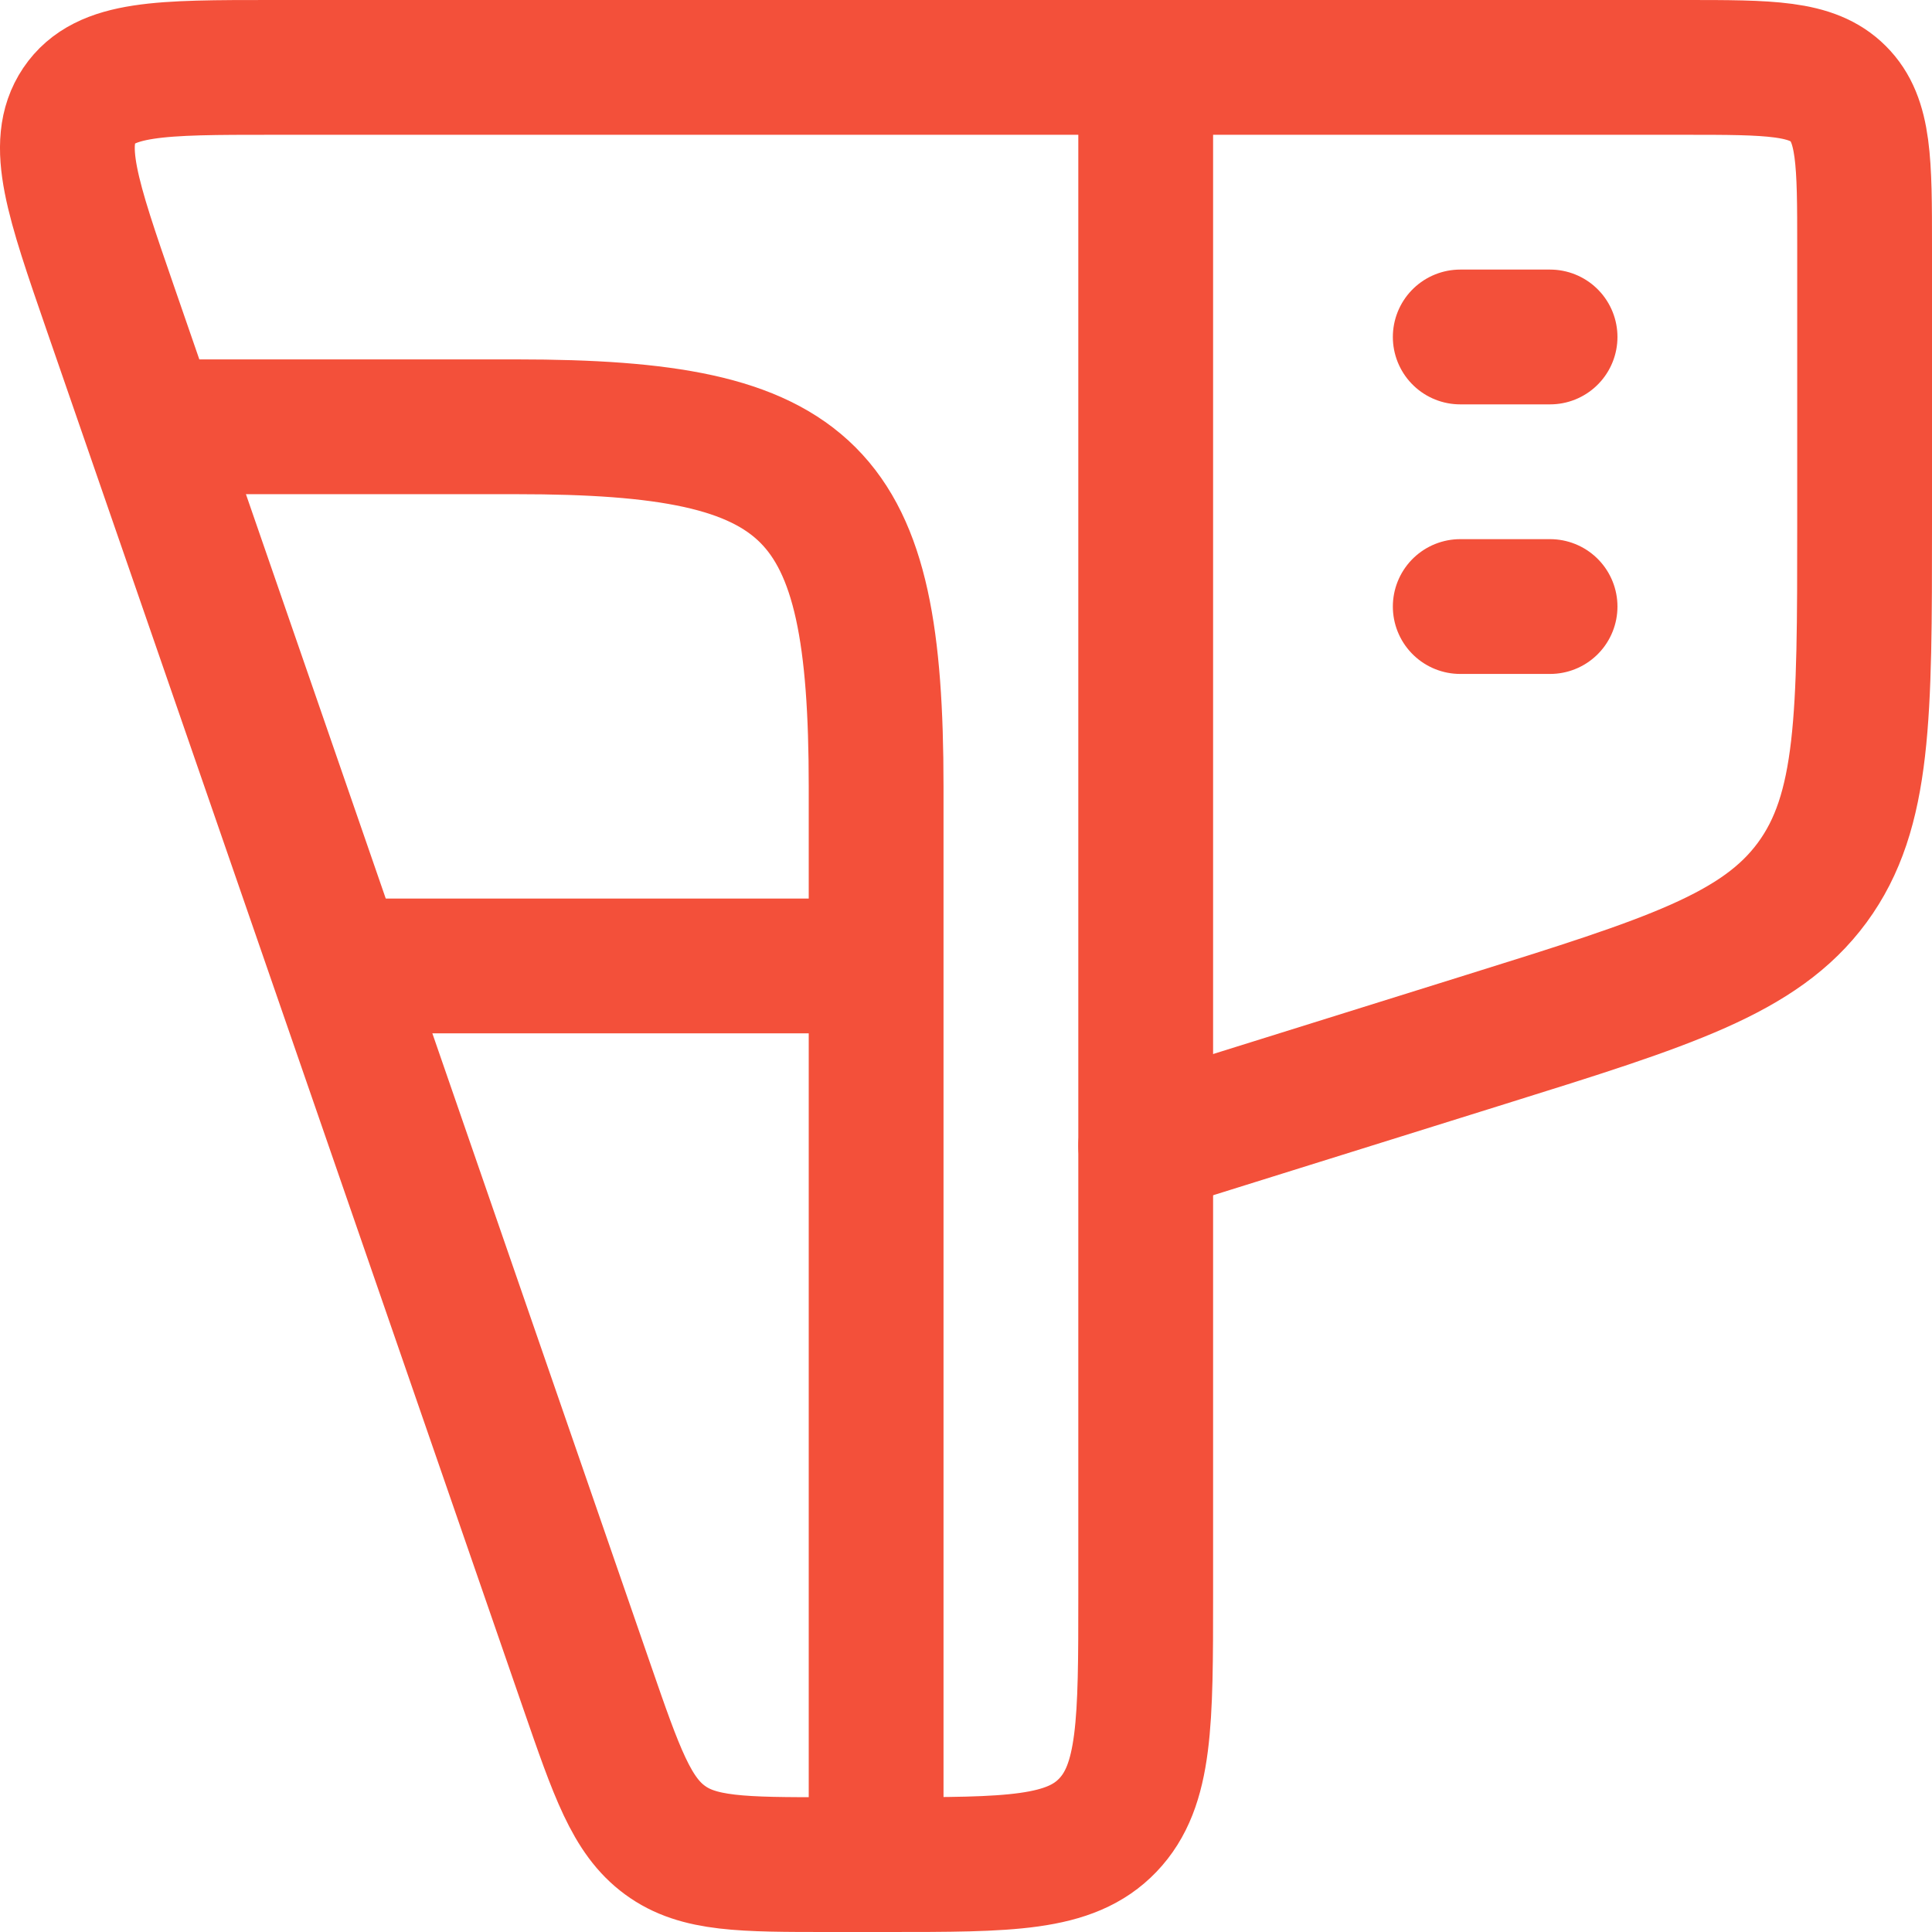
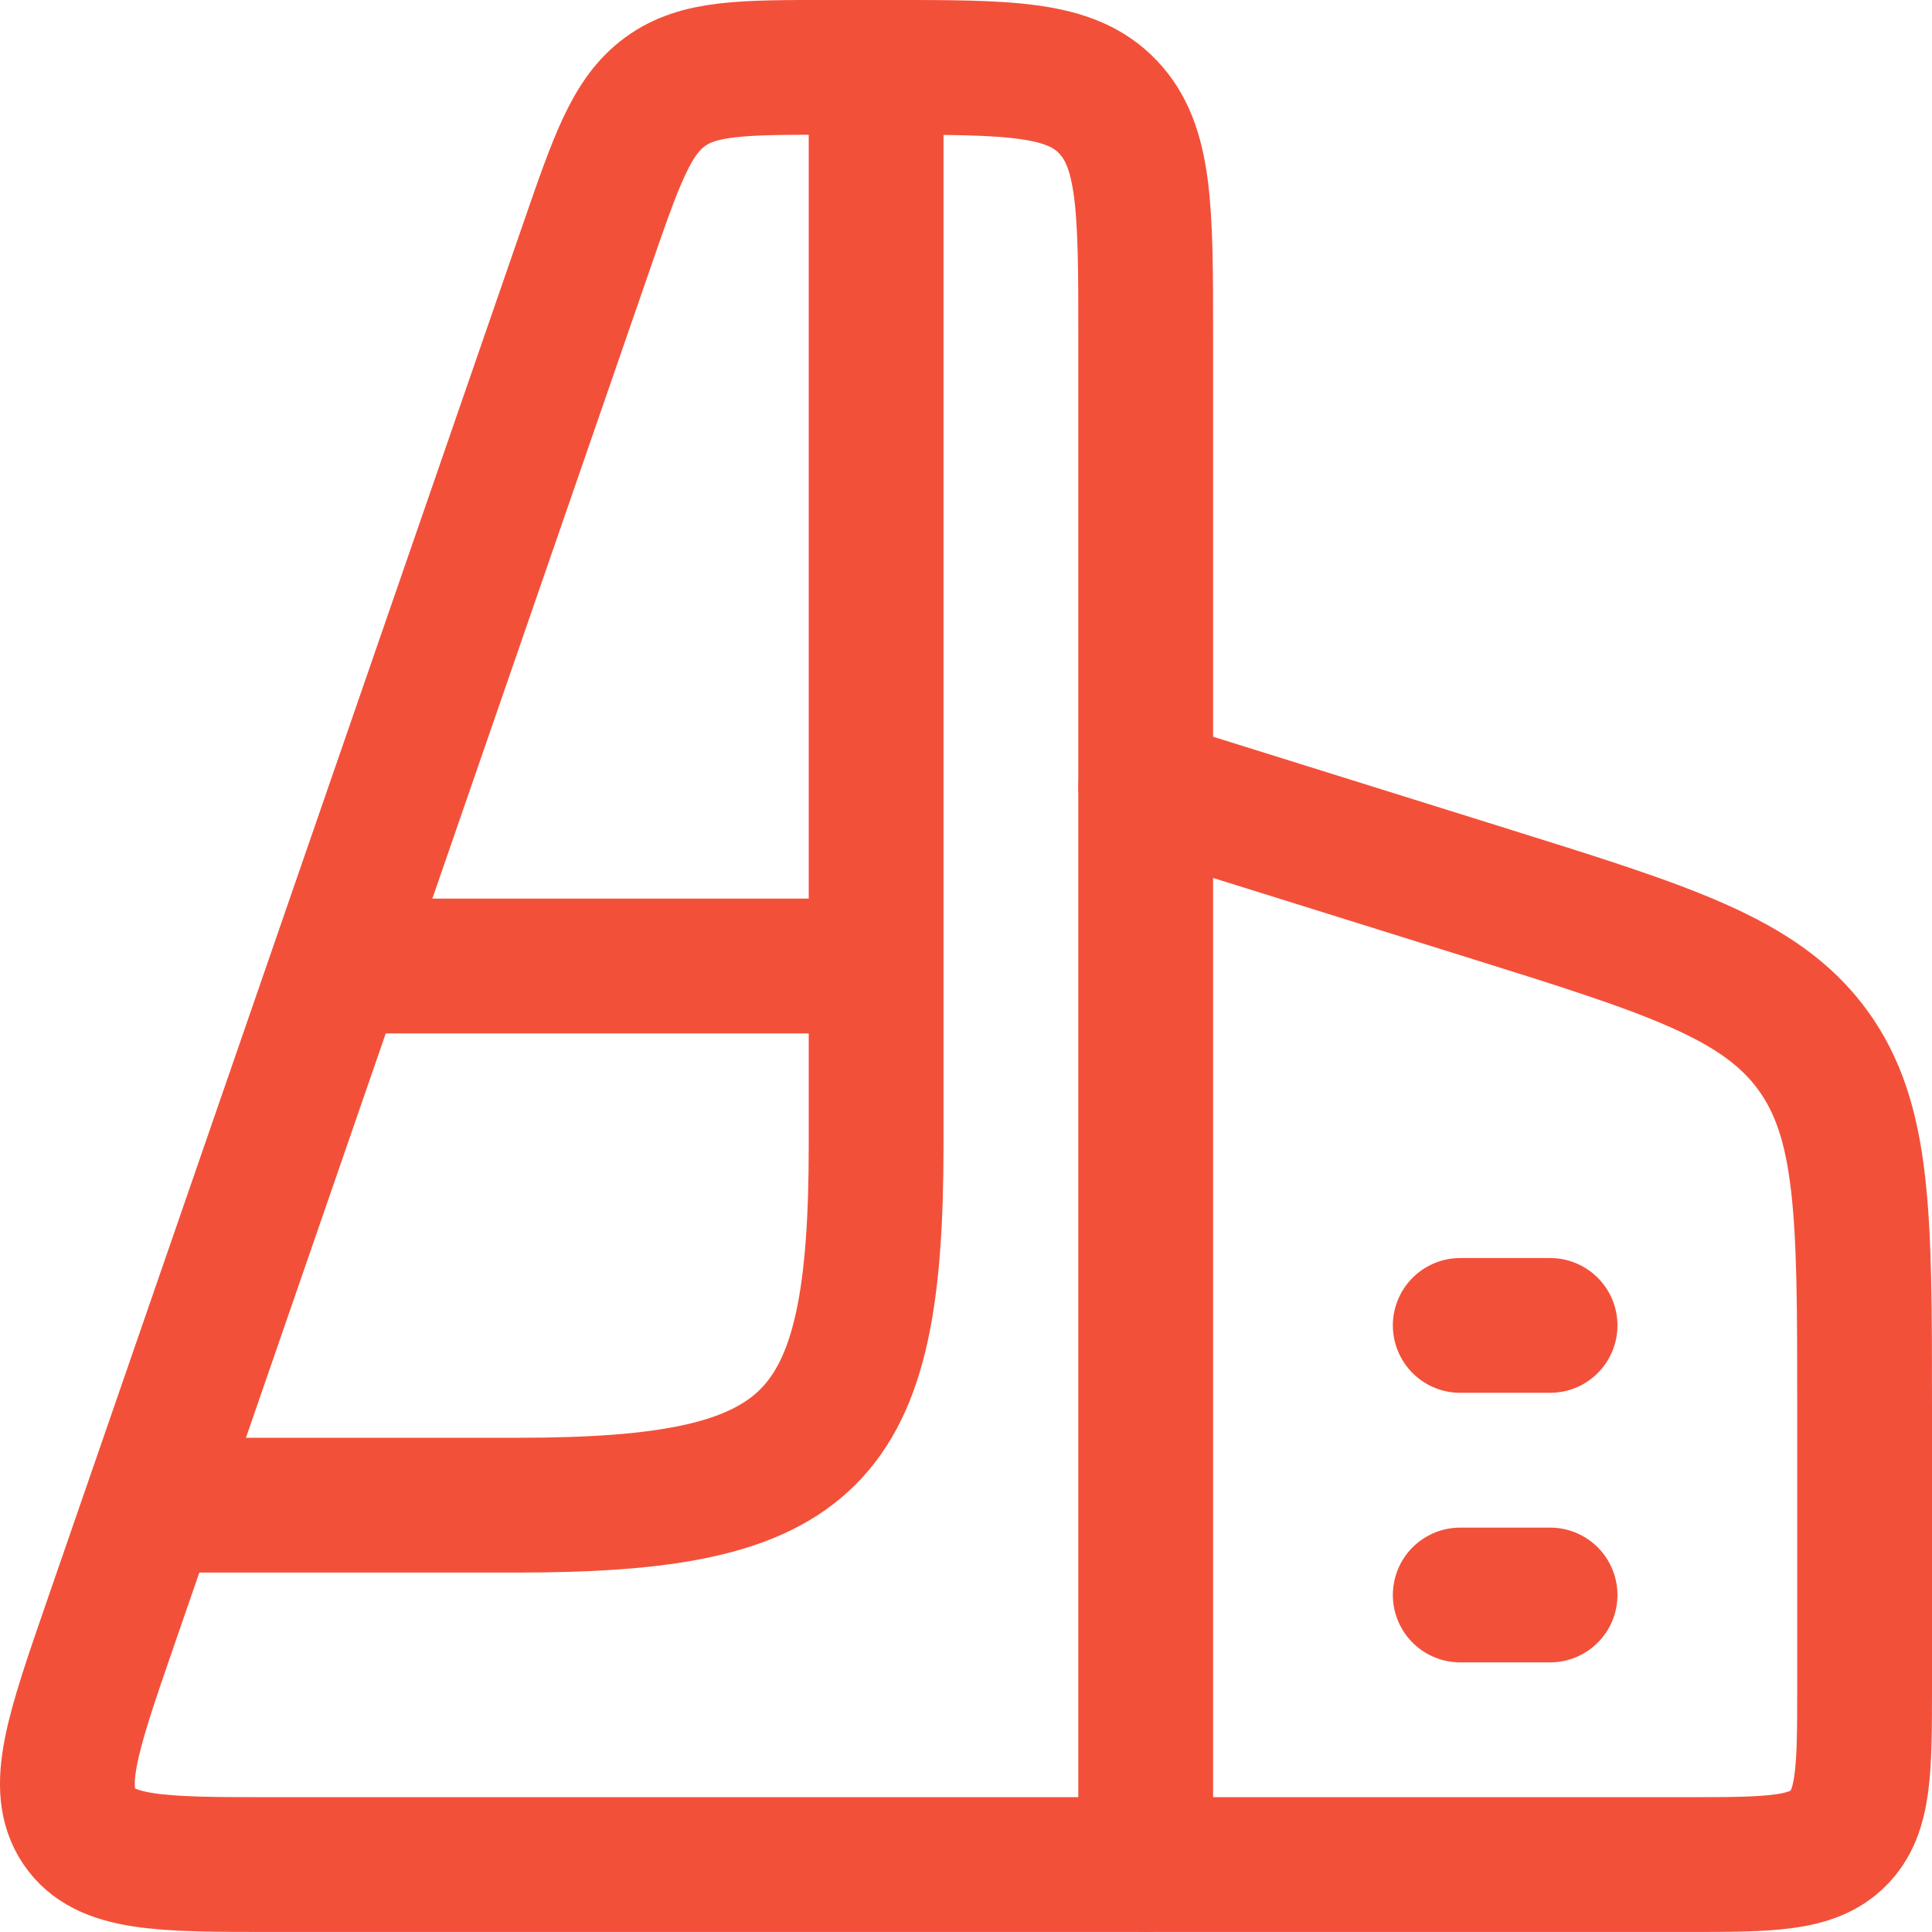
<svg xmlns="http://www.w3.org/2000/svg" preserveAspectRatio="none" overflow="visible" style="display: block;" width="17.917" height="17.917" viewBox="0 0 17.917 17.917" fill="none">
-   <g id="elements">
-     <path id="Vector 5716" d="M8.125 17.292V7.292C8.125 4.534 7.549 3.958 4.792 3.958H1.458" stroke-width="1.25" stroke-linejoin="round" stroke="#F3503A" />
-     <path id="Vector 5718" d="M3.125 8.958L8.125 8.958" stroke-width="1.25" stroke-linejoin="round" stroke="#F3503A" />
-     <path id="Vector" d="M13.542 5.625H14.375M13.542 3.125L14.375 3.125" stroke-width="1.25" stroke-linecap="round" stroke-linejoin="round" stroke="#F3503A" />
-     <path id="Vector 6062" d="M10.625 0.625L10.625 14.792C10.625 15.97 10.625 16.559 10.274 16.926C9.924 17.292 9.359 17.292 8.231 17.292H7.695C6.883 17.292 6.476 17.292 6.167 17.065C5.857 16.838 5.719 16.439 5.443 15.641L1.023 2.858C0.672 1.842 0.496 1.334 0.734 0.979C0.973 0.625 1.49 0.625 2.524 0.625H10.625Z" stroke-width="1.25" stroke-linecap="round" stroke-linejoin="round" stroke="#F3503A" />
-     <path id="Vector 6063" d="M10.625 10.625L13.783 9.638L13.783 9.638C15.474 9.11 16.32 8.845 16.806 8.185C17.292 7.524 17.292 6.638 17.292 4.866V2.292C17.292 1.506 17.292 1.113 17.047 0.869C16.803 0.625 16.411 0.625 15.625 0.625H10.625" stroke-width="1.25" stroke-linecap="round" stroke-linejoin="round" stroke="#F3503A" />
+   <g transform="matrix(1 0 0 -1 0 17.9167)">
+     <g id="elements">
+       <path id="Vector 5716" d="M8.125 17.292V7.292C8.125 4.534 7.549 3.958 4.792 3.958H1.458" stroke-width="1.25" stroke-linejoin="round" stroke="#F3503A" />
+       <path id="Vector 5718" d="M3.125 8.958L8.125 8.958" stroke-width="1.25" stroke-linejoin="round" stroke="#F3503A" />
+       <path id="Vector" d="M13.542 5.625H14.375M13.542 3.125L14.375 3.125" stroke-width="1.25" stroke-linecap="round" stroke-linejoin="round" stroke="#F3503A" />
+       <path id="Vector 6062" d="M10.625 0.625L10.625 14.792C10.625 15.97 10.625 16.559 10.274 16.926C9.924 17.292 9.359 17.292 8.231 17.292H7.695C6.883 17.292 6.476 17.292 6.167 17.065C5.857 16.838 5.719 16.439 5.443 15.641L1.023 2.858C0.672 1.842 0.496 1.334 0.734 0.979C0.973 0.625 1.49 0.625 2.524 0.625H10.625Z" stroke-width="1.25" stroke-linecap="round" stroke-linejoin="round" stroke="#F3503A" />
+       <path id="Vector 6063" d="M10.625 10.625L13.783 9.638L13.783 9.638C15.474 9.11 16.32 8.845 16.806 8.185C17.292 7.524 17.292 6.638 17.292 4.866V2.292C17.292 1.506 17.292 1.113 17.047 0.869C16.803 0.625 16.411 0.625 15.625 0.625H10.625" stroke-width="1.25" stroke-linecap="round" stroke-linejoin="round" stroke="#F3503A" />
+     </g>
  </g>
</svg>
